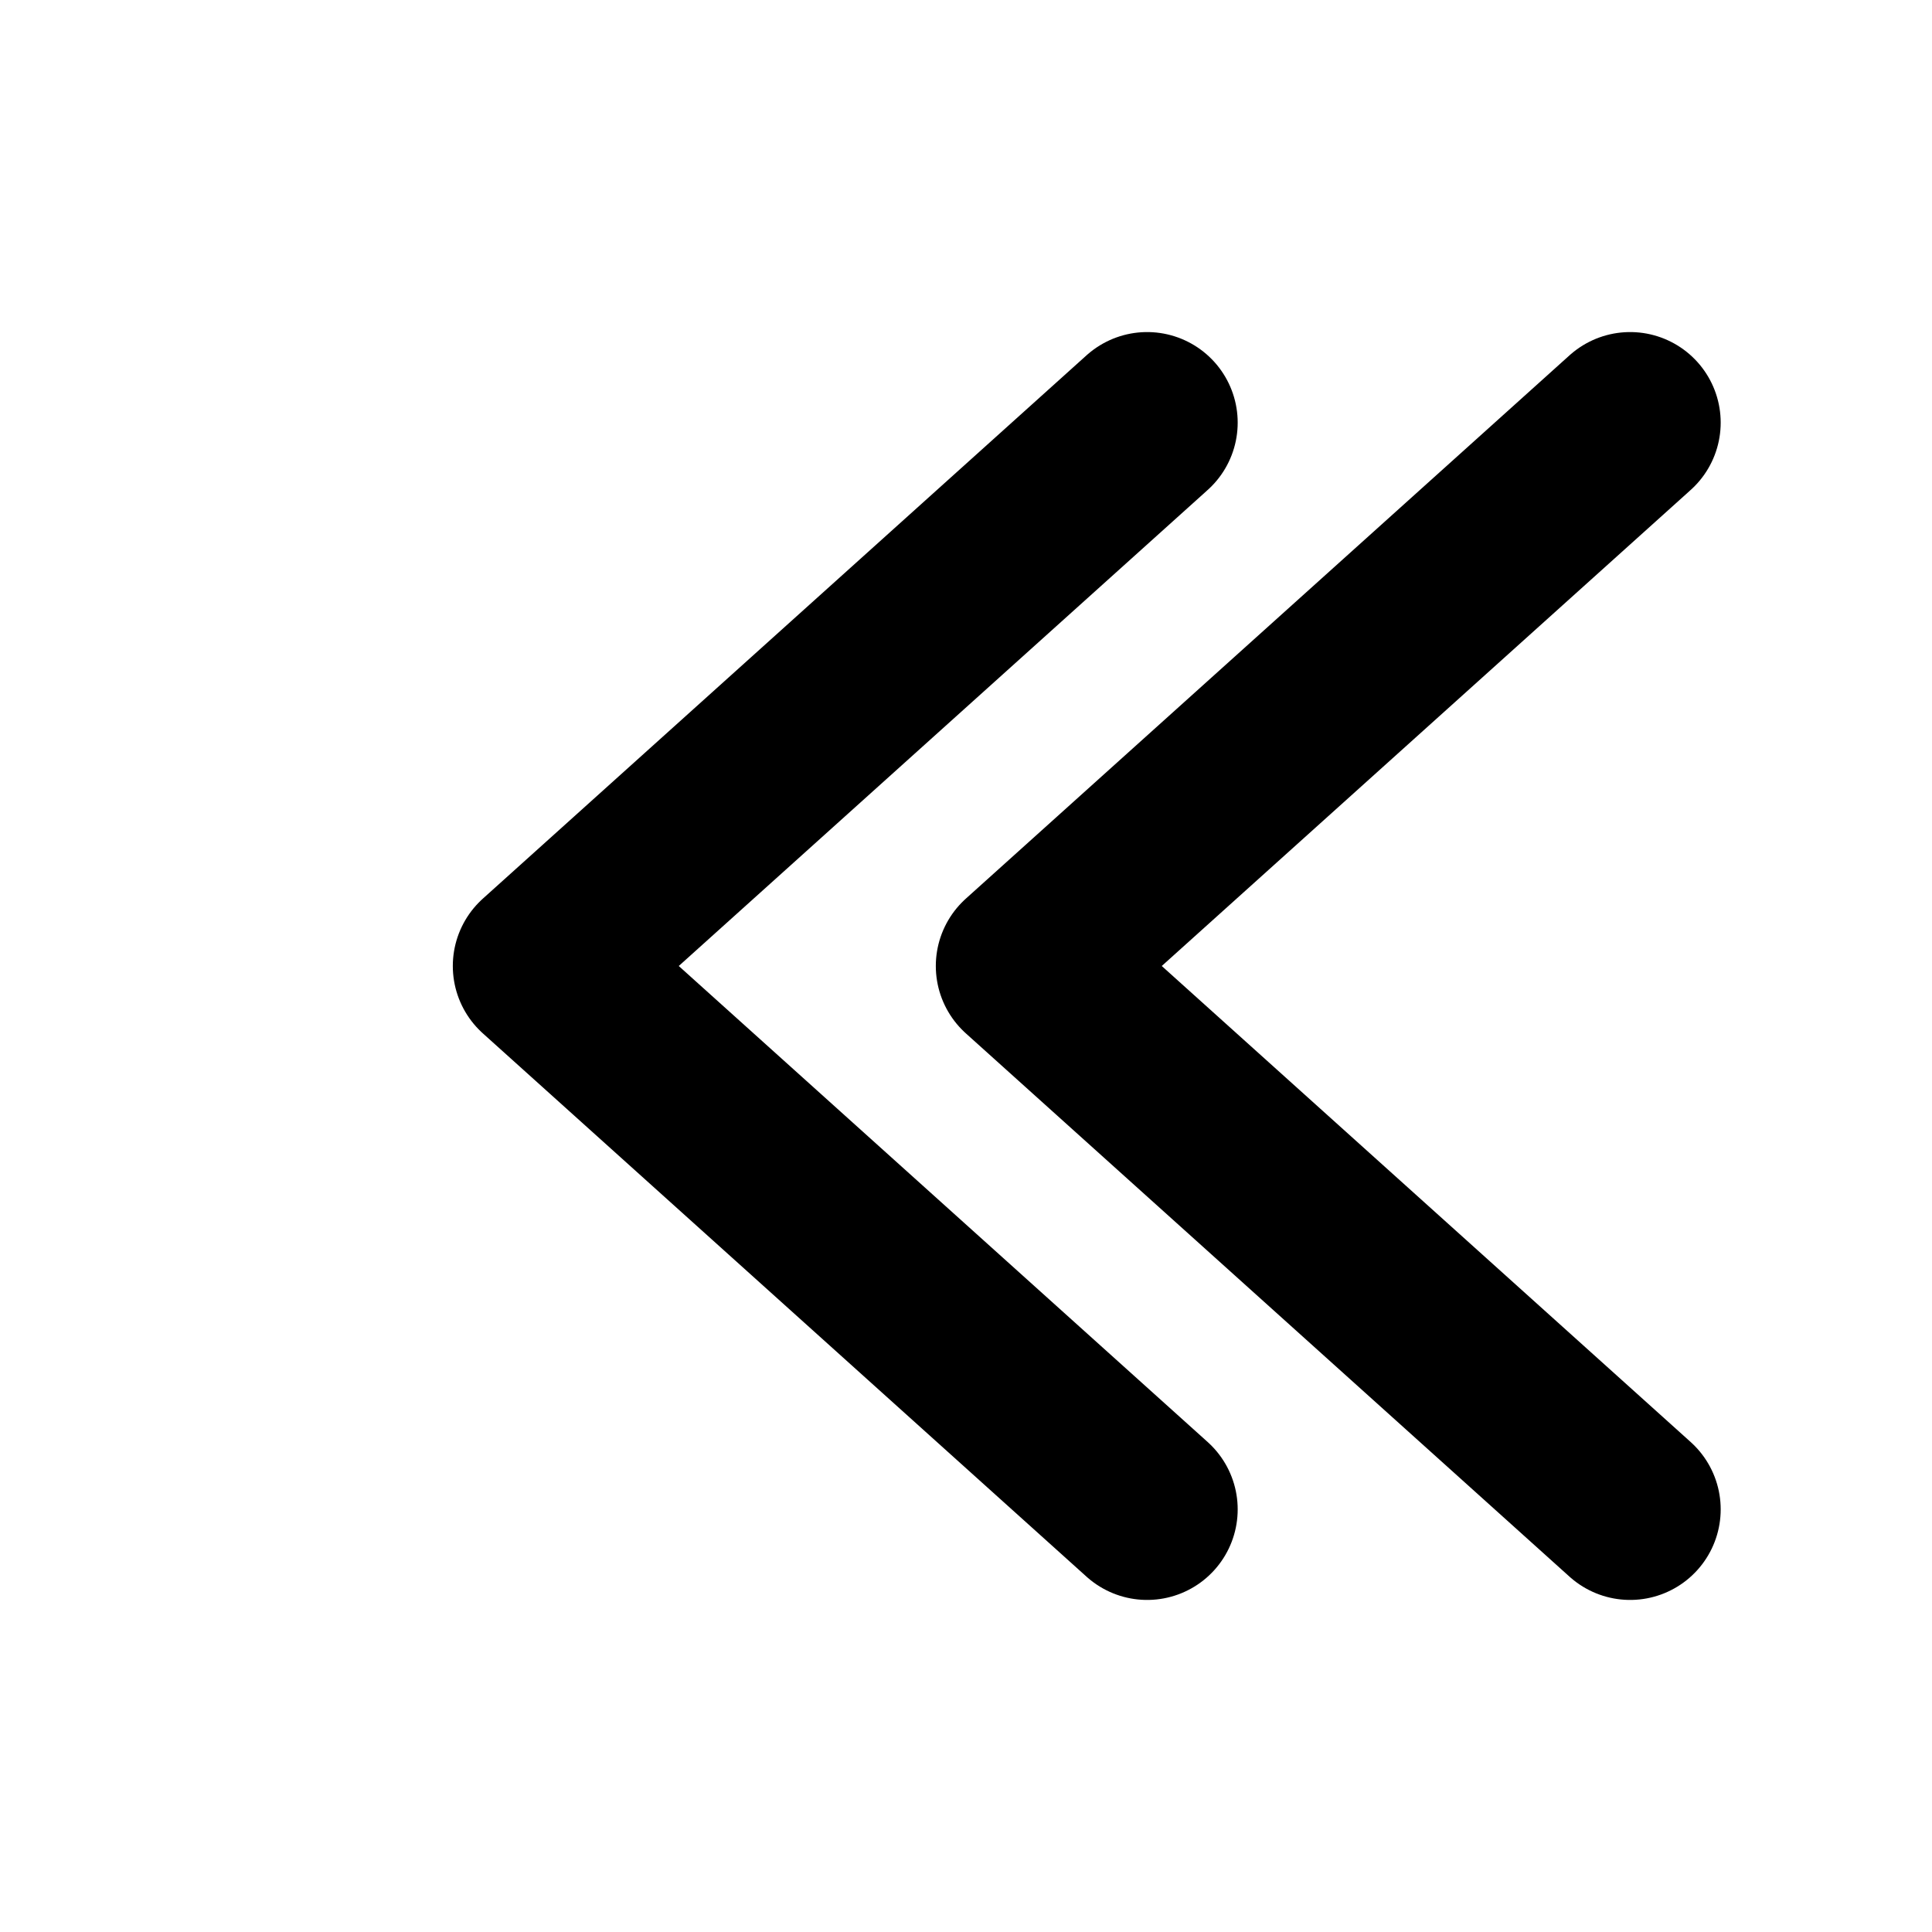
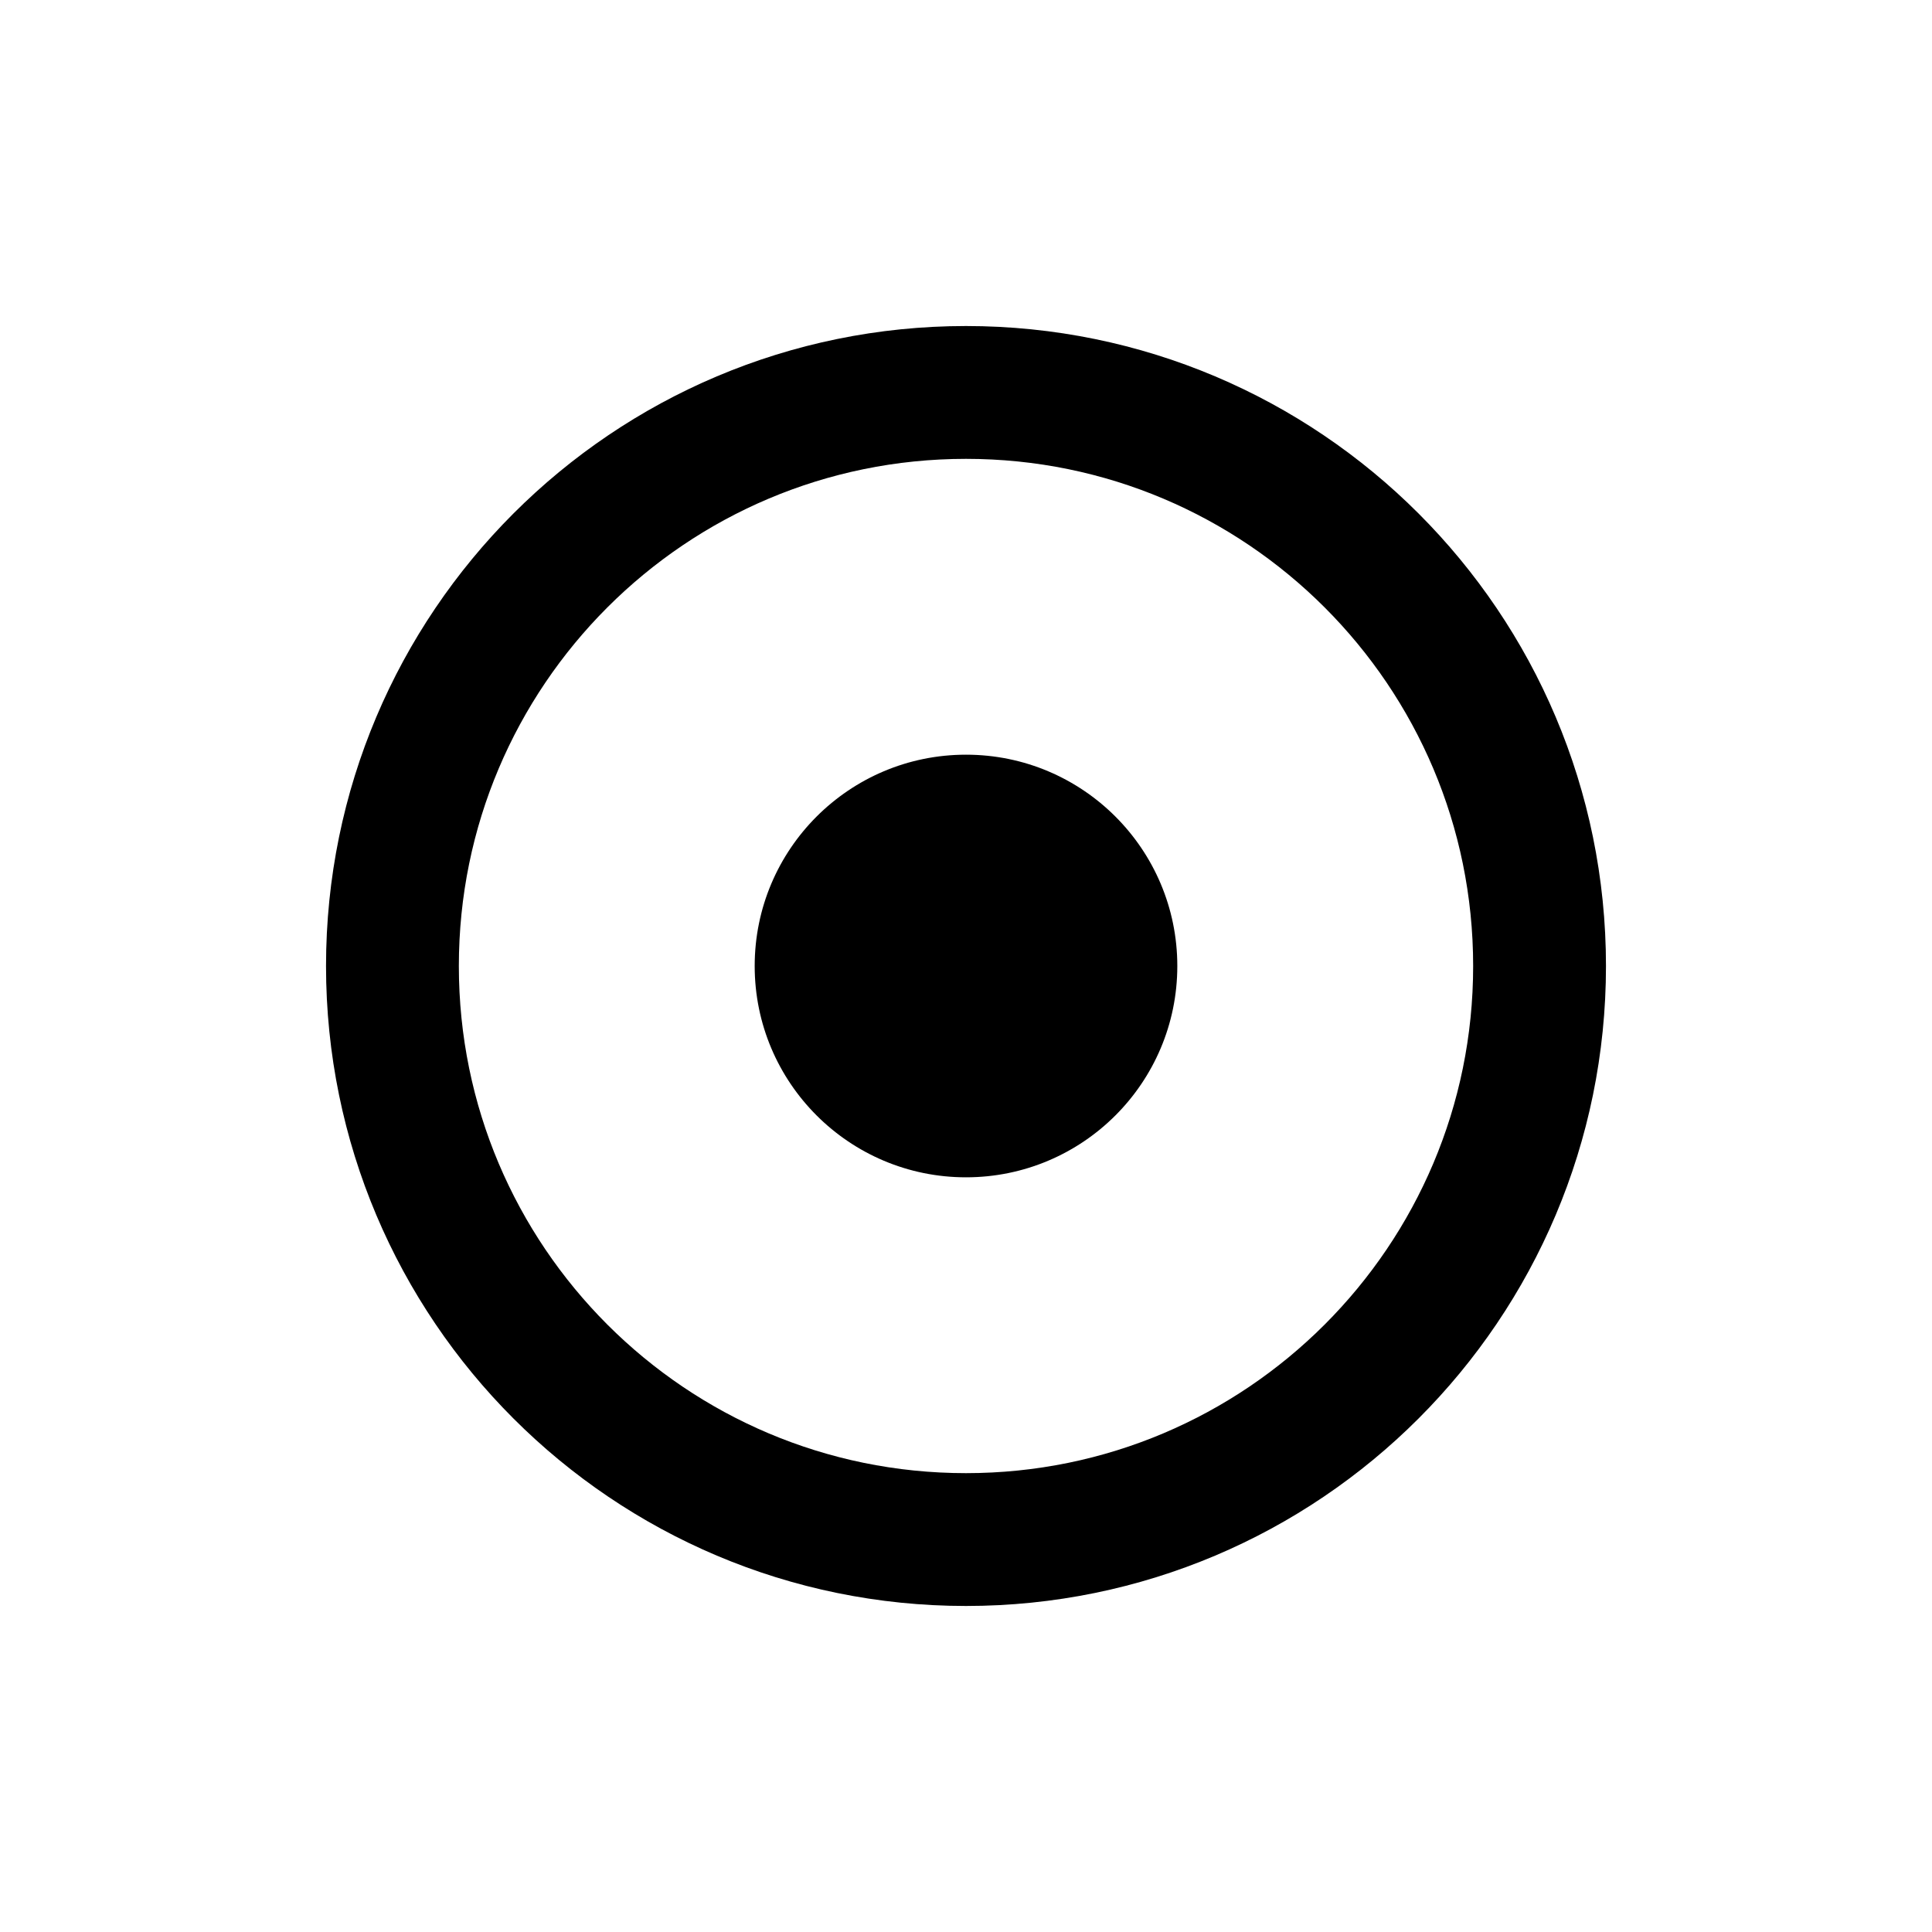
- <svg xmlns="http://www.w3.org/2000/svg" width="16" height="16" viewBox="0 0 16 16" fill="none" stroke="#000000" stroke-width="1.5" stroke-linecap="round" stroke-linejoin="round">
-   <path d="M9.5 12.5L4.5 8L9.5 3.5" />
-   <path d="M13.5 12.5L8.5 8L13.5 3.5" />
+ <svg xmlns="http://www.w3.org/2000/svg" width="16" height="16" viewBox="0 0 16 16" fill="none" stroke="#000000" stroke-width="1.1">
+   <circle cx="8" cy="8" r="4.75" />
+   <circle cx="8" cy="8" r="1.75" fill="#000000" stroke="none" />
</svg>
